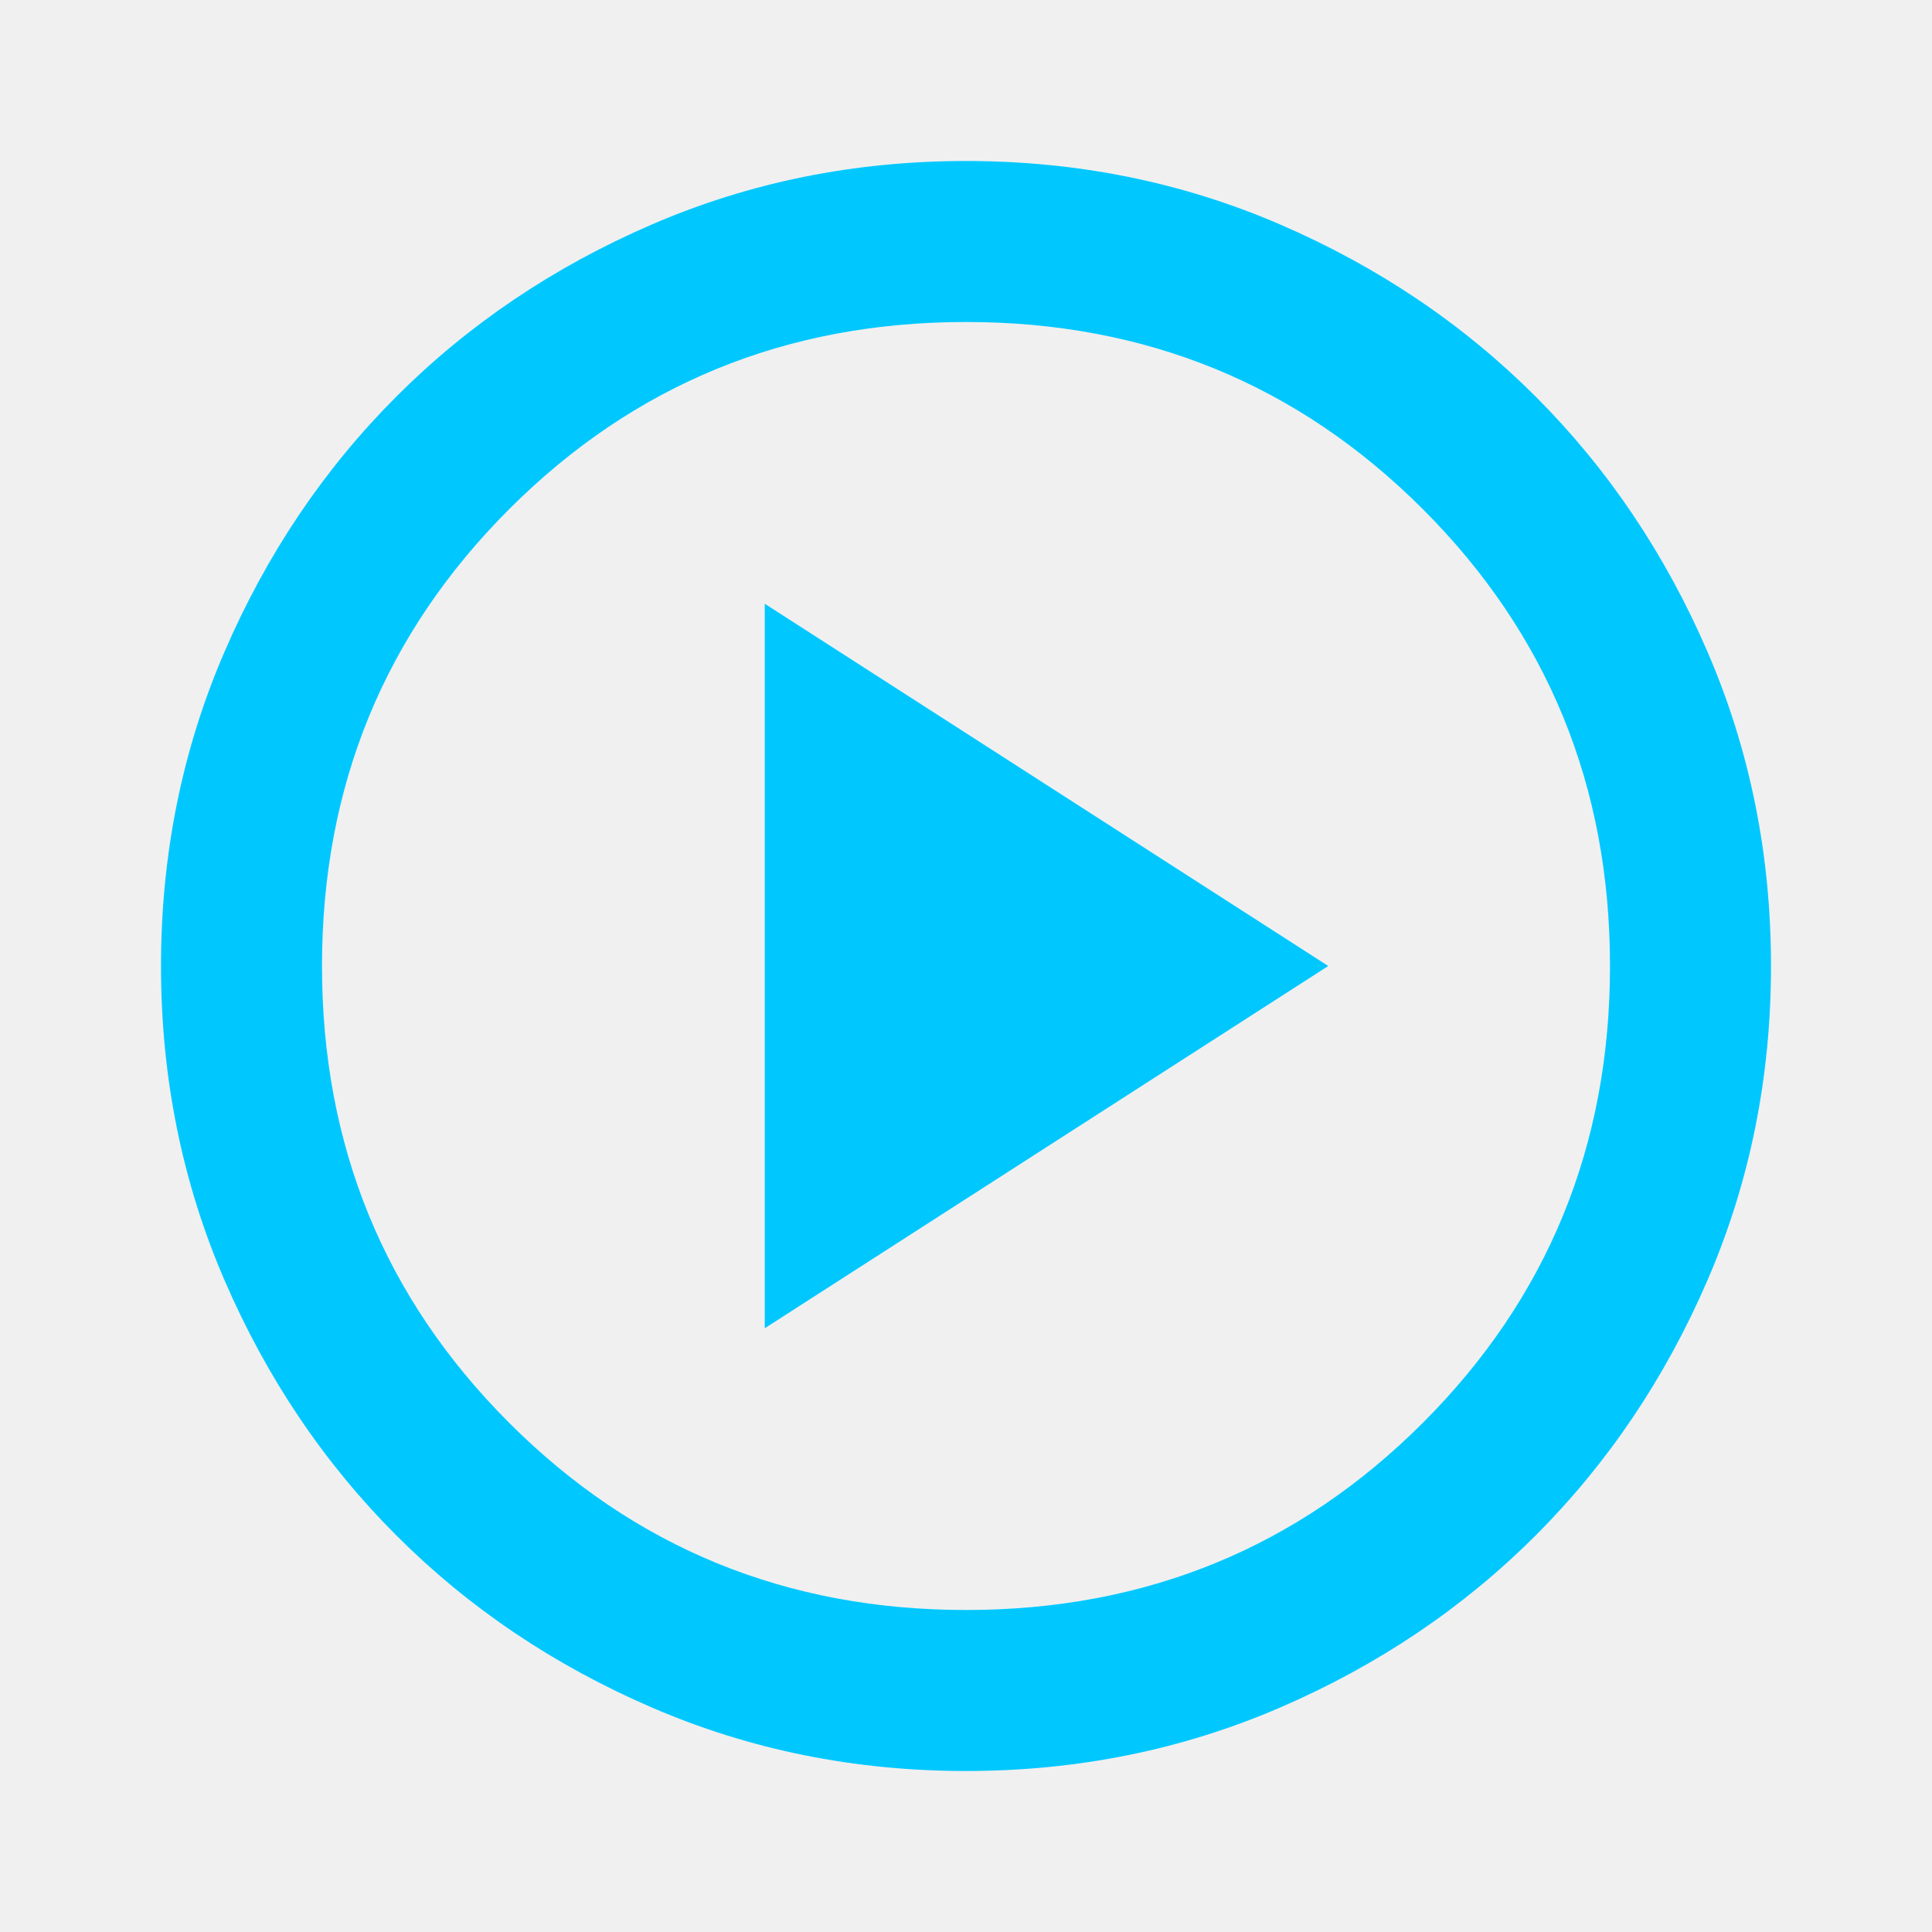
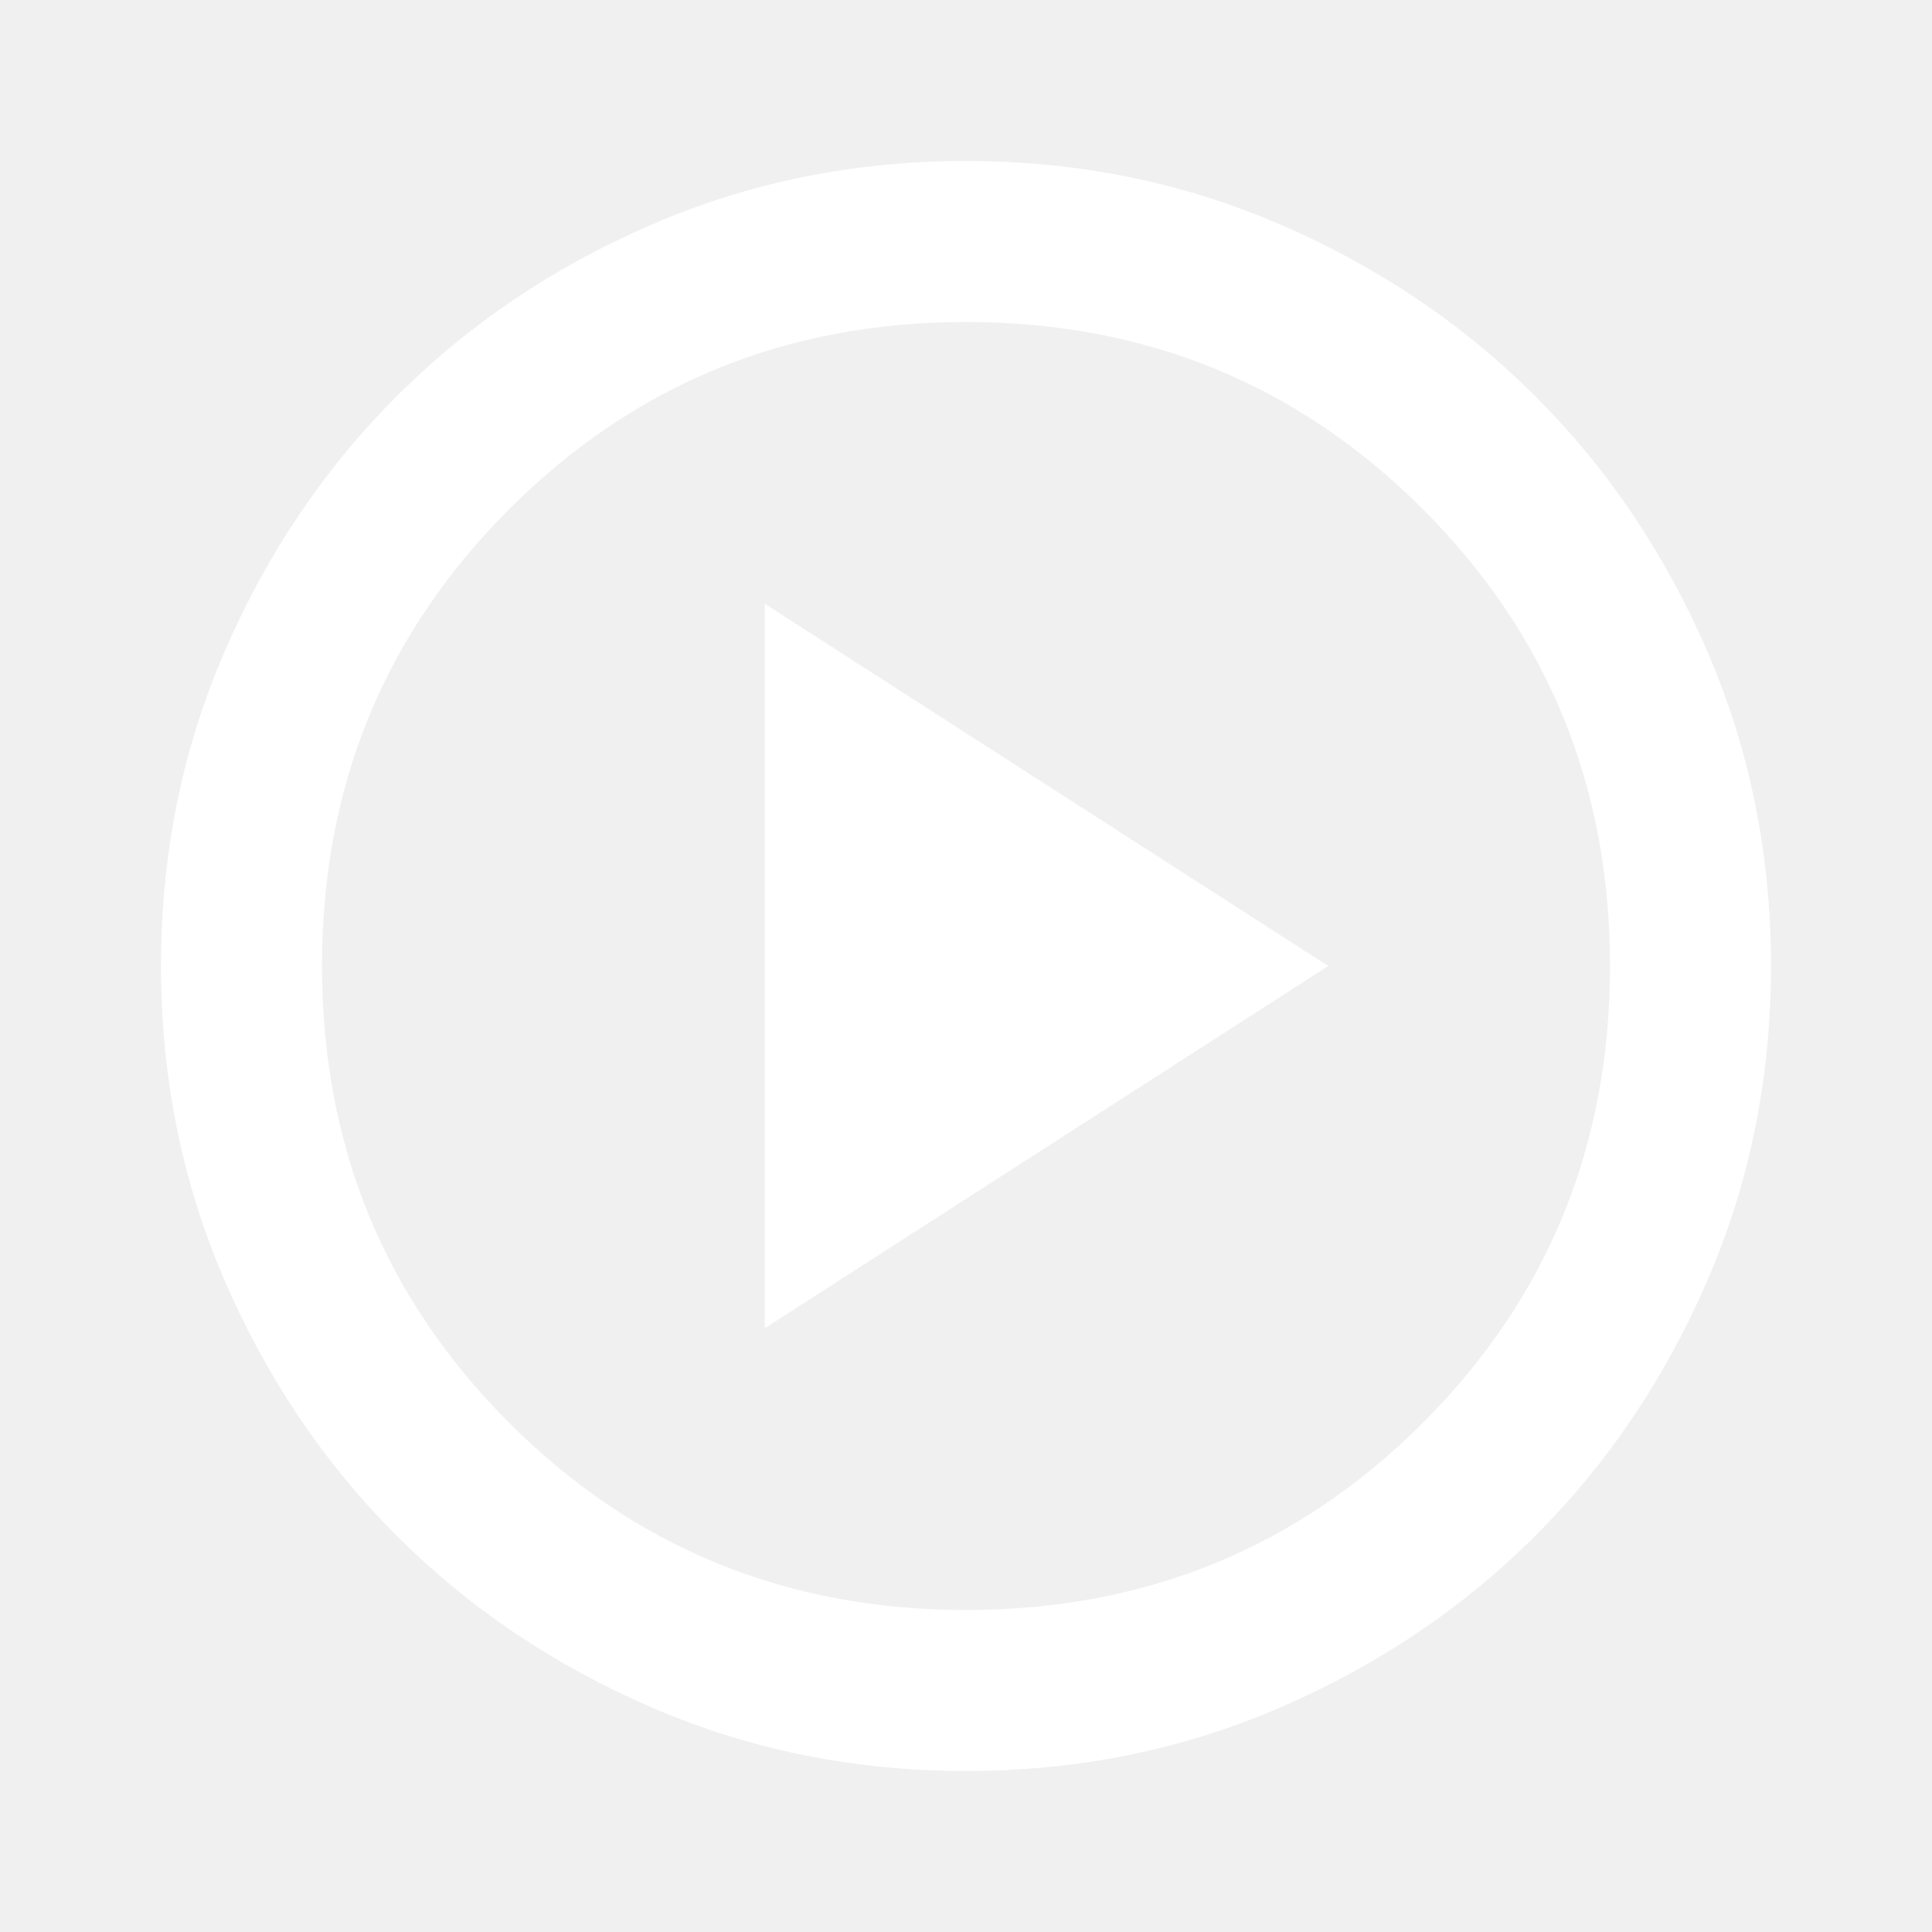
- <svg xmlns="http://www.w3.org/2000/svg" height="24px" viewBox="0 -960 960 960" width="24px" fill="#00c8ff">
+ <svg xmlns="http://www.w3.org/2000/svg" height="24px" viewBox="0 -960 960 960" width="24px" fill="#fff">
  <path d="m380-300 280-180-280-180v360ZM480-80q-83 0-156-31.5T197-197q-54-54-85.5-127T80-480q0-83 31.5-156T197-763q54-54 127-85.5T480-880q83 0 156 31.5T763-763q54 54 85.5 127T880-480q0 83-31.5 156T763-197q-54 54-127 85.5T480-80Zm0-80q134 0 227-93t93-227q0-134-93-227t-227-93q-134 0-227 93t-93 227q0 134 93 227t227 93Zm0-320Z" />
</svg>
